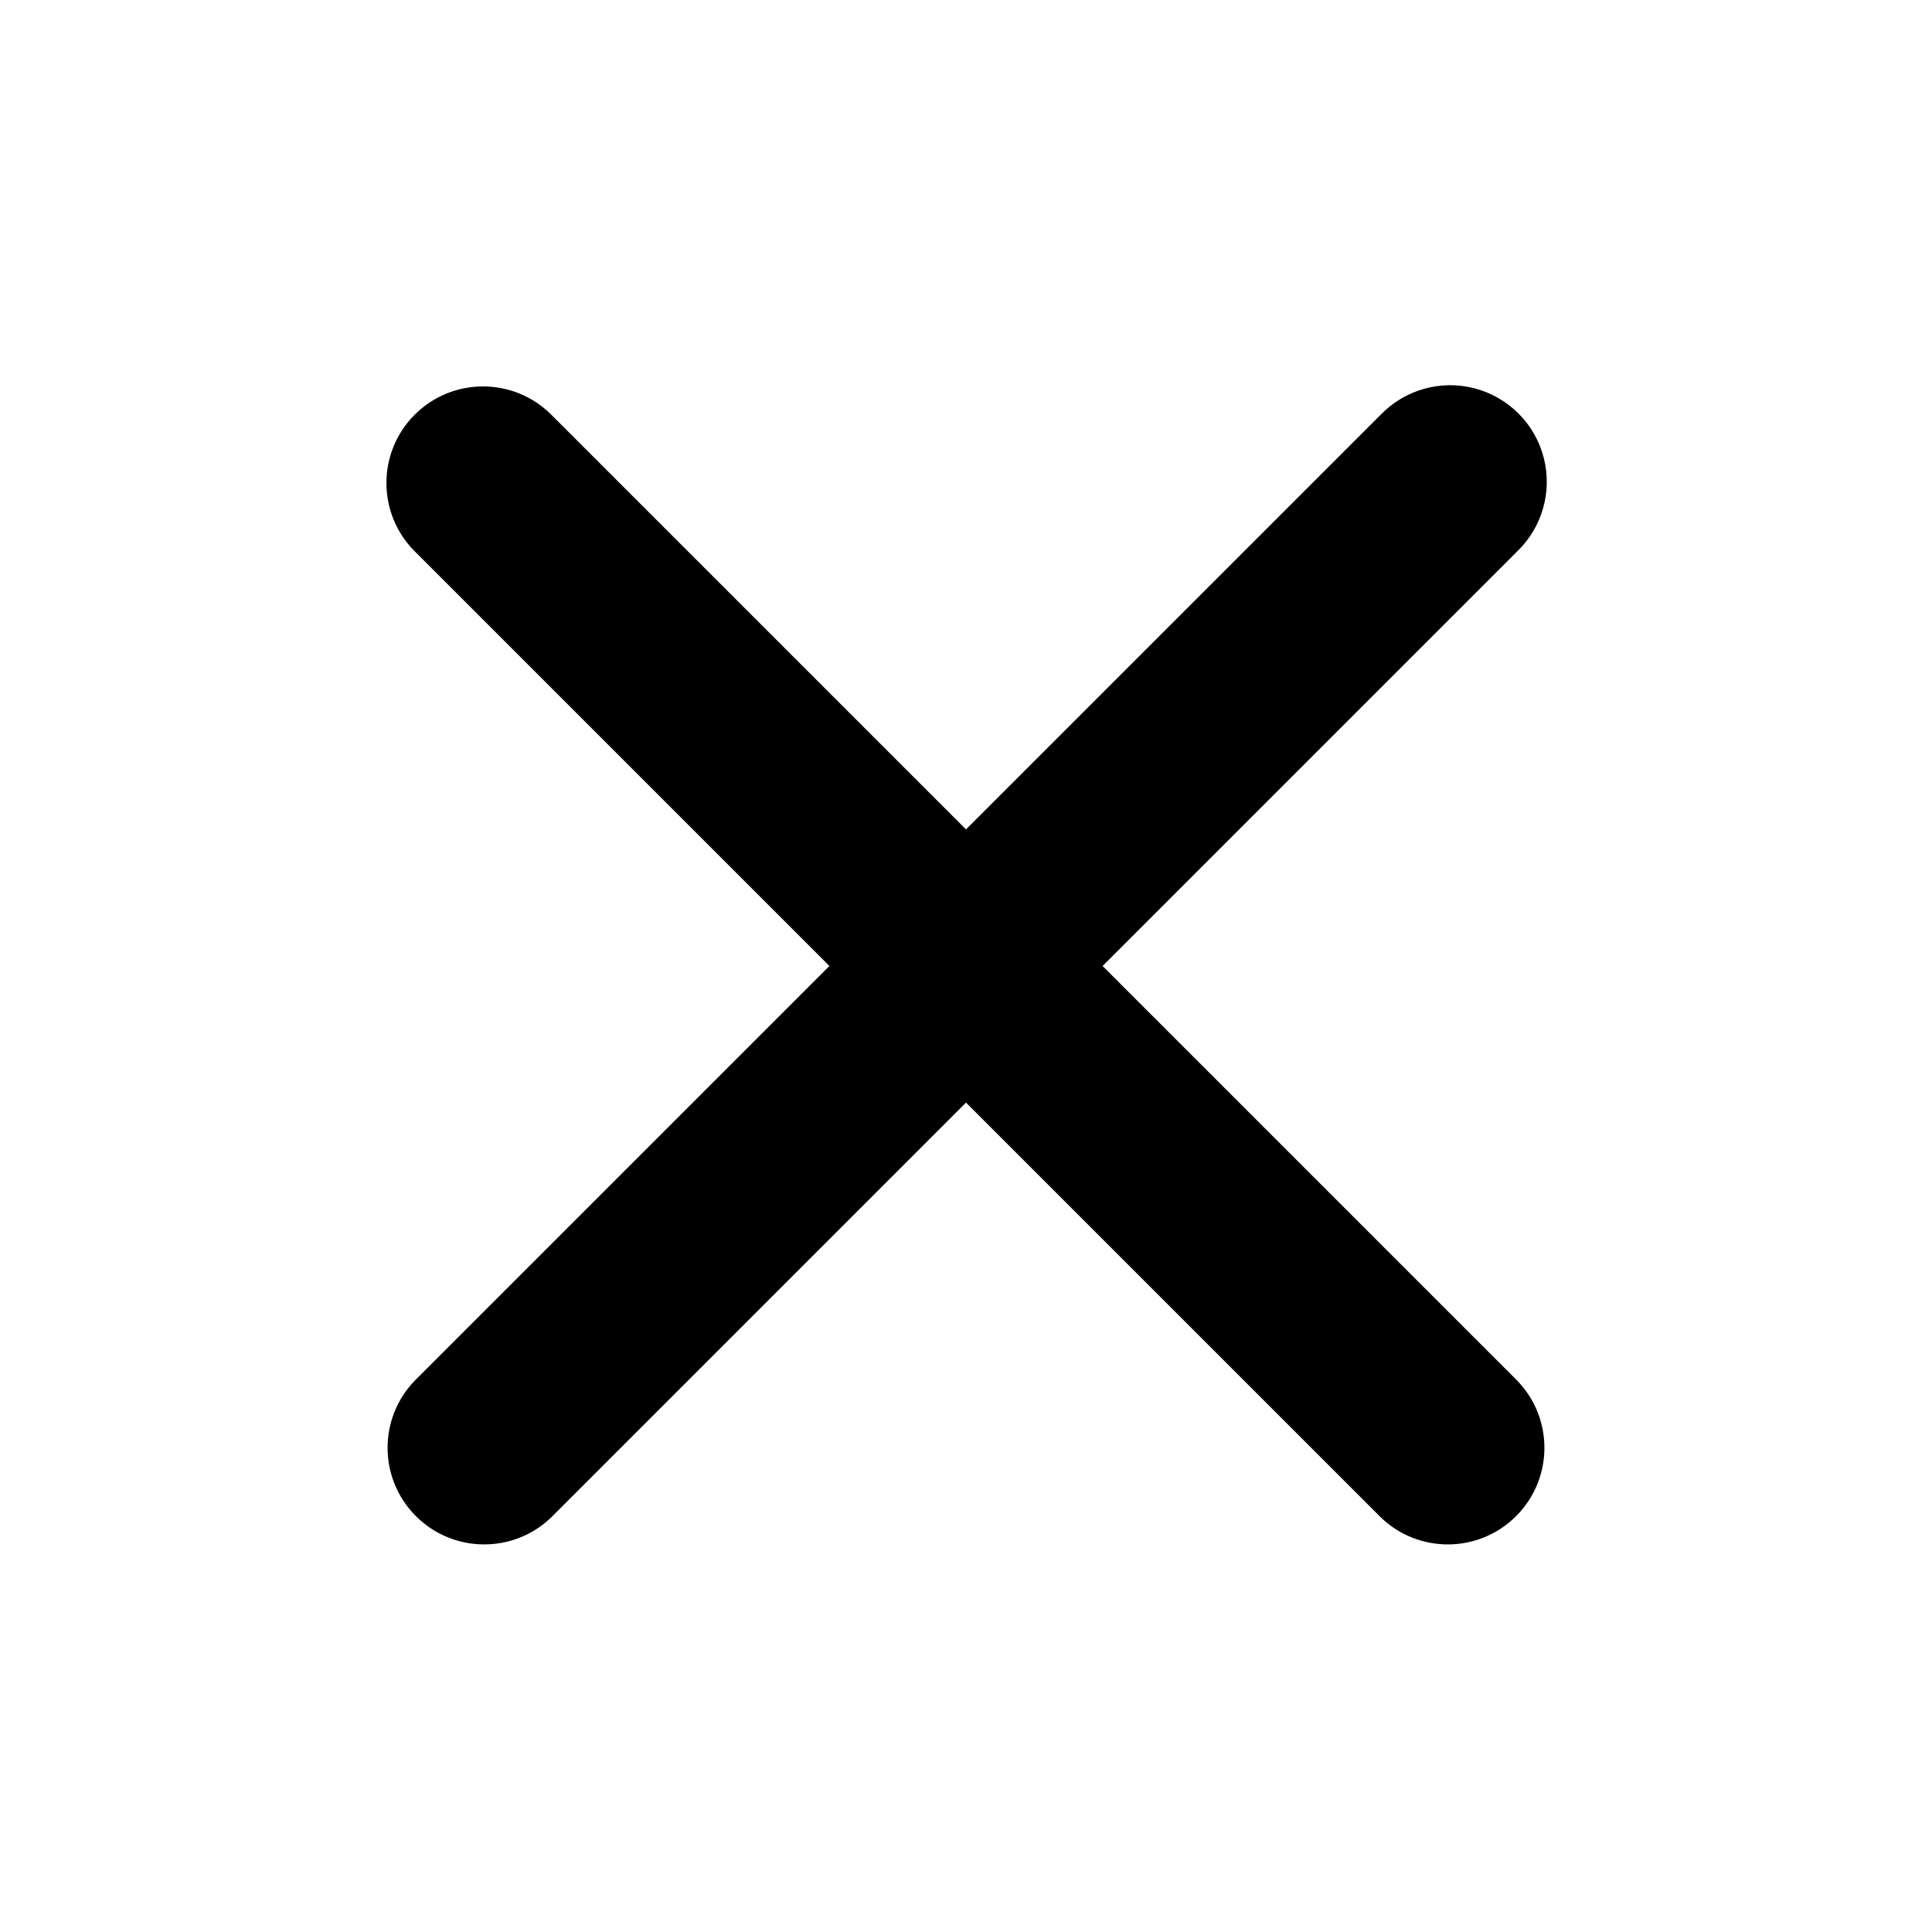
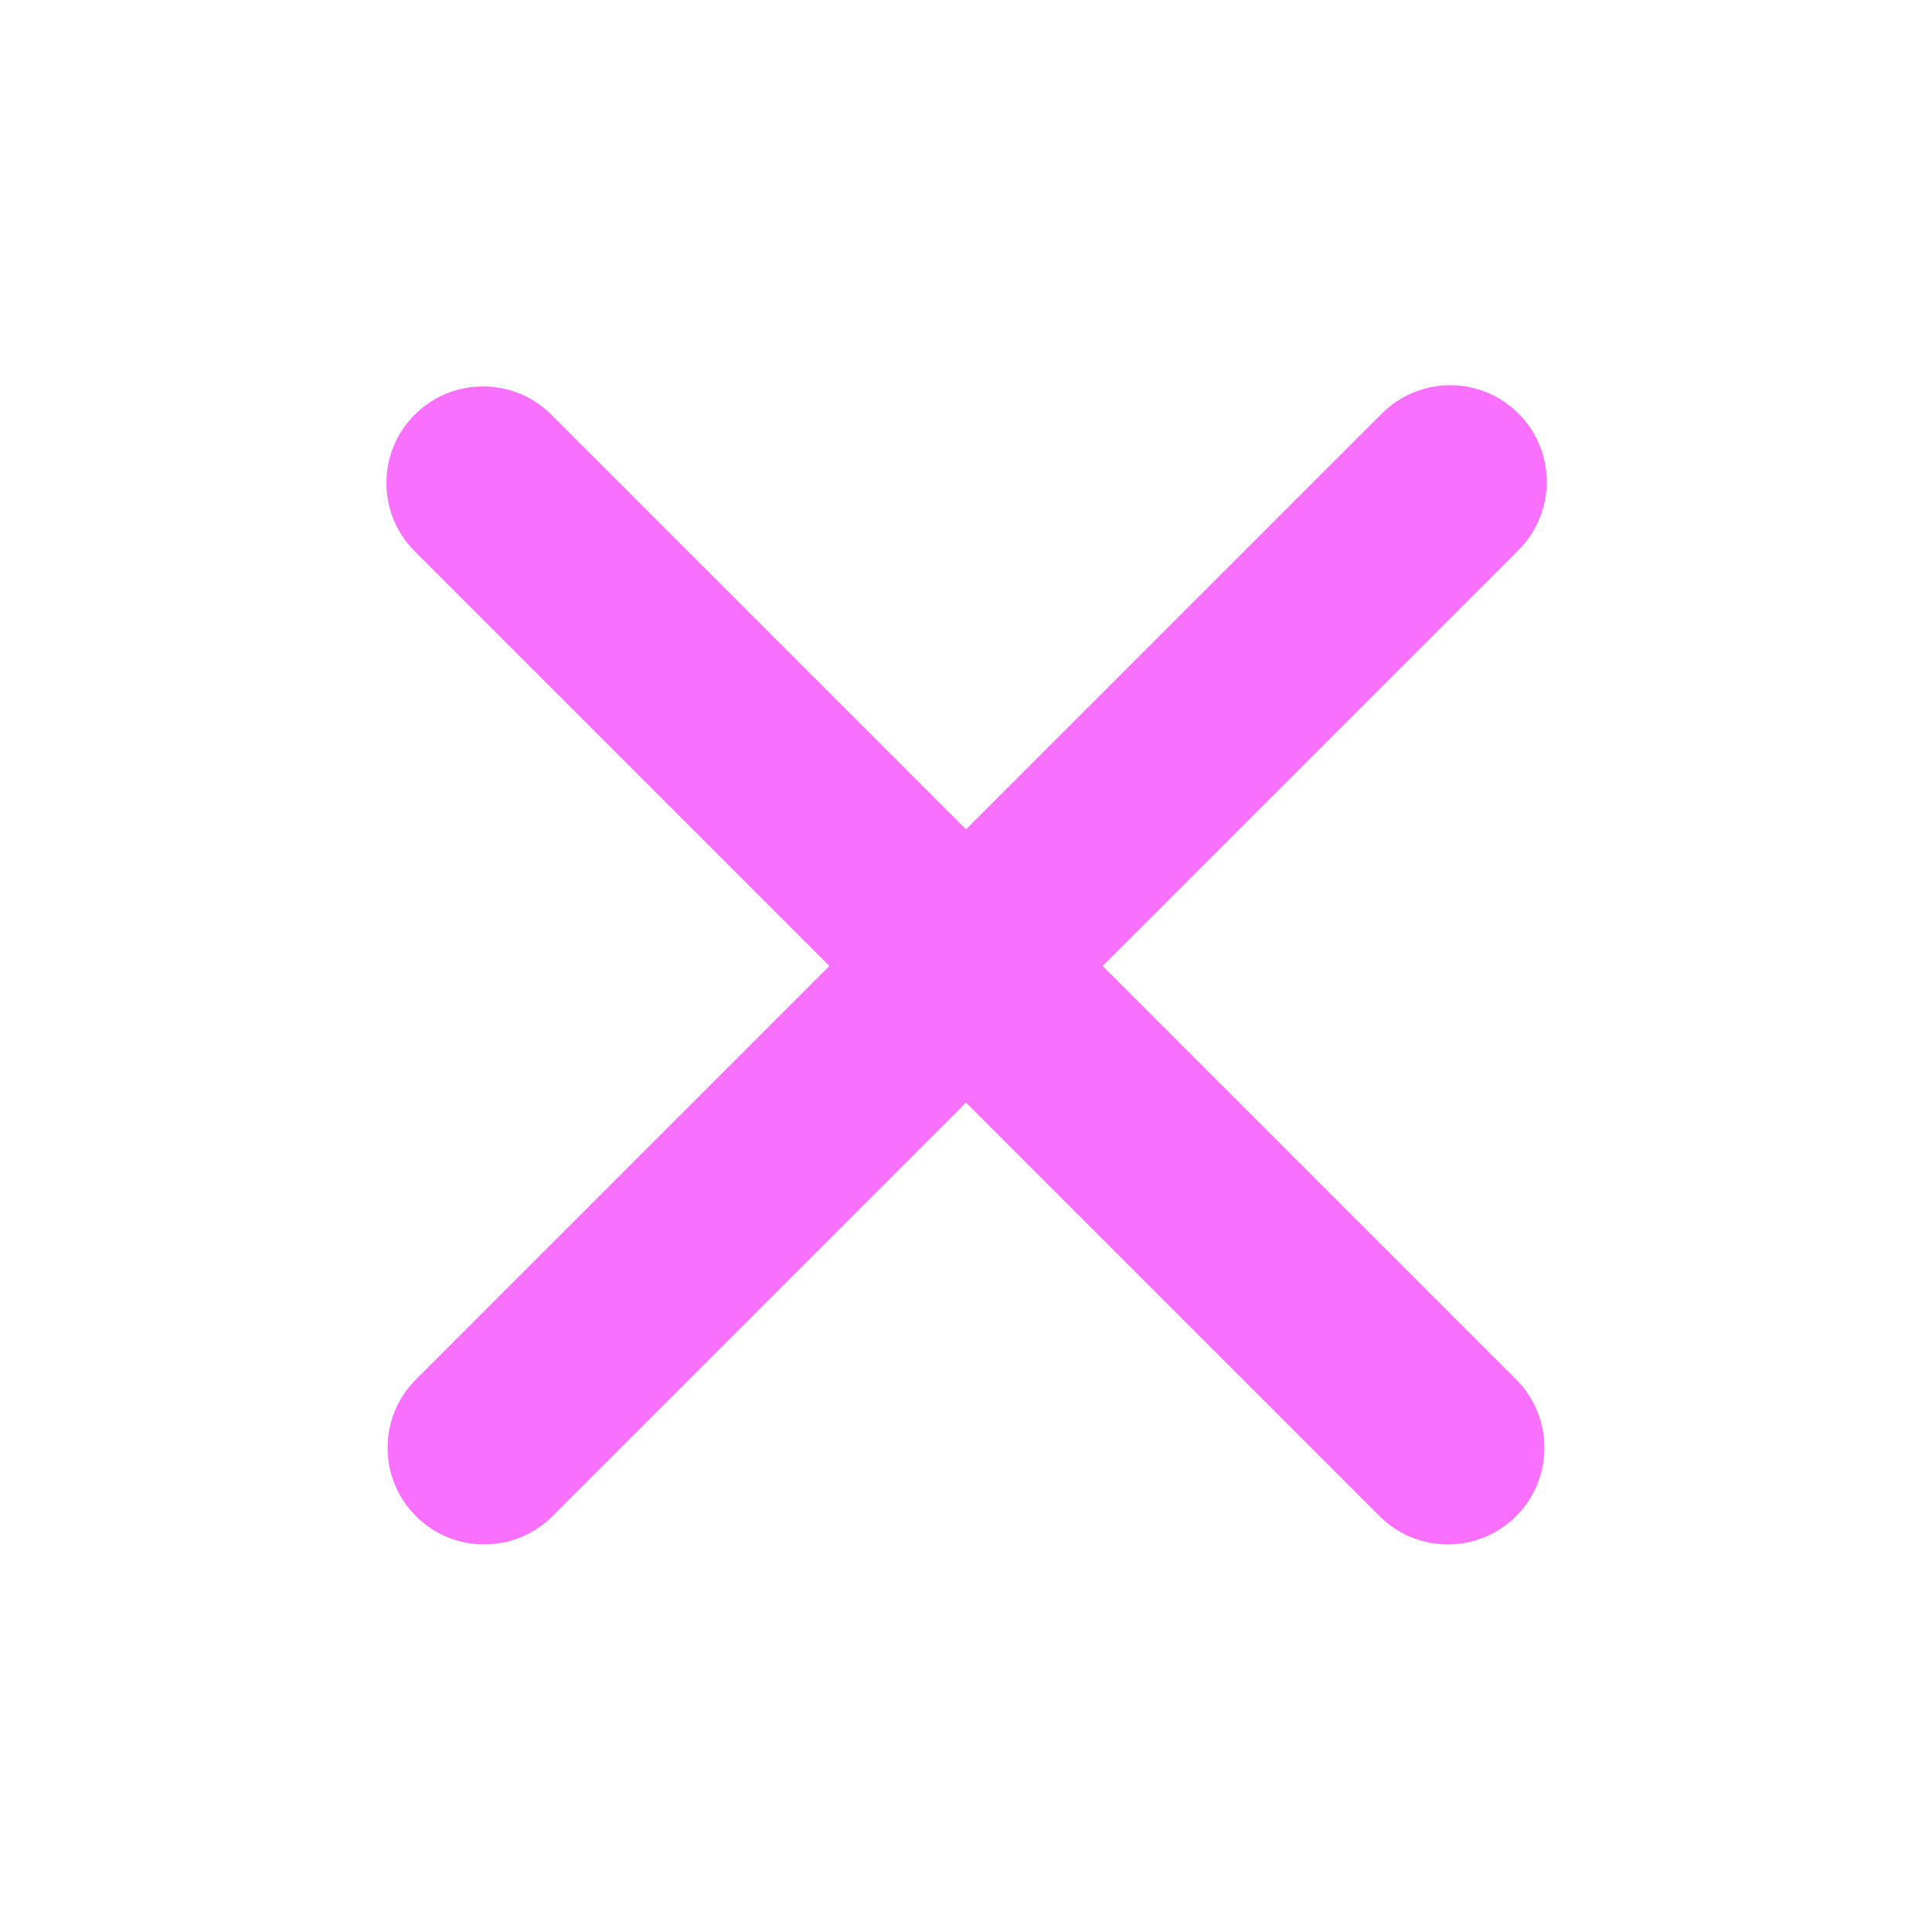
- <svg xmlns="http://www.w3.org/2000/svg" viewBox="0 0 20 20" fill="currentColor">
+ <svg xmlns="http://www.w3.org/2000/svg" viewBox="0 0 20 20" fill="#F970FE">
  <path fill-rule="evenodd" d="M4.293 4.293a1 1 0 011.414 0L10 8.586l4.293-4.293a1 1 0 111.414 1.414L11.414 10l4.293 4.293a1 1 0 01-1.414 1.414L10 11.414l-4.293 4.293a1 1 0 01-1.414-1.414L8.586 10 4.293 5.707a1 1 0 010-1.414z" clip-rule="evenodd" />
</svg>
